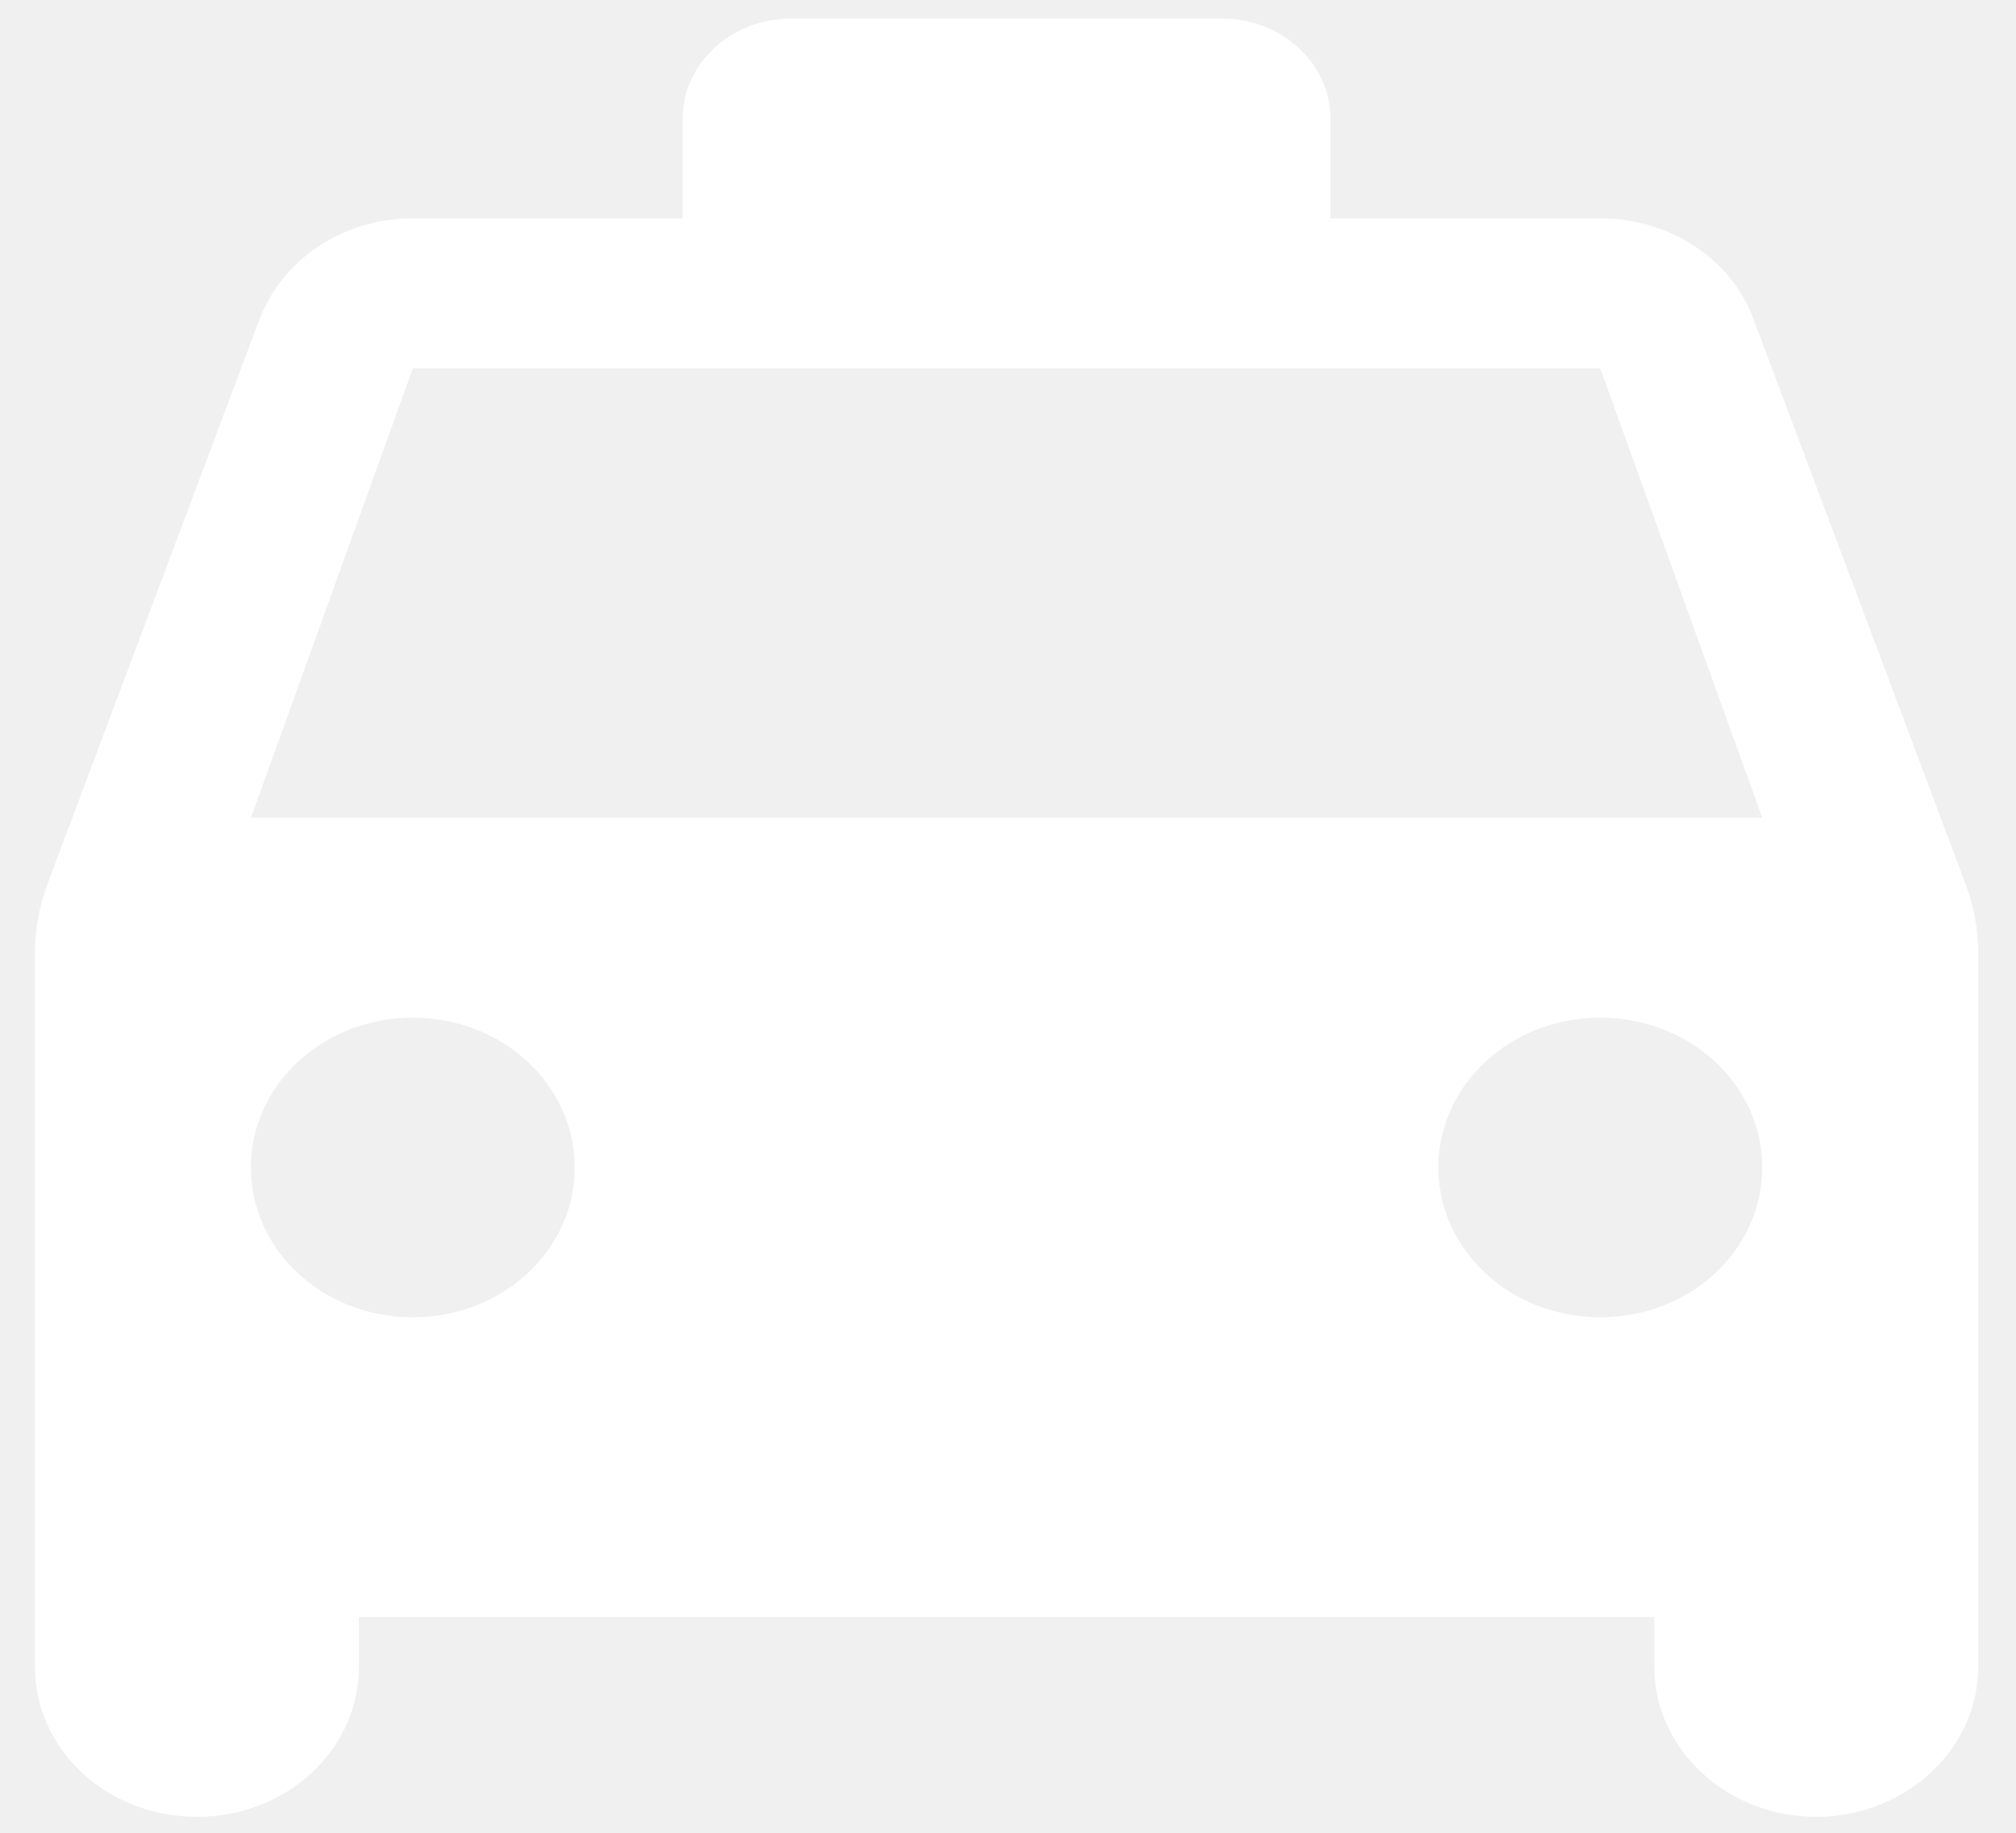
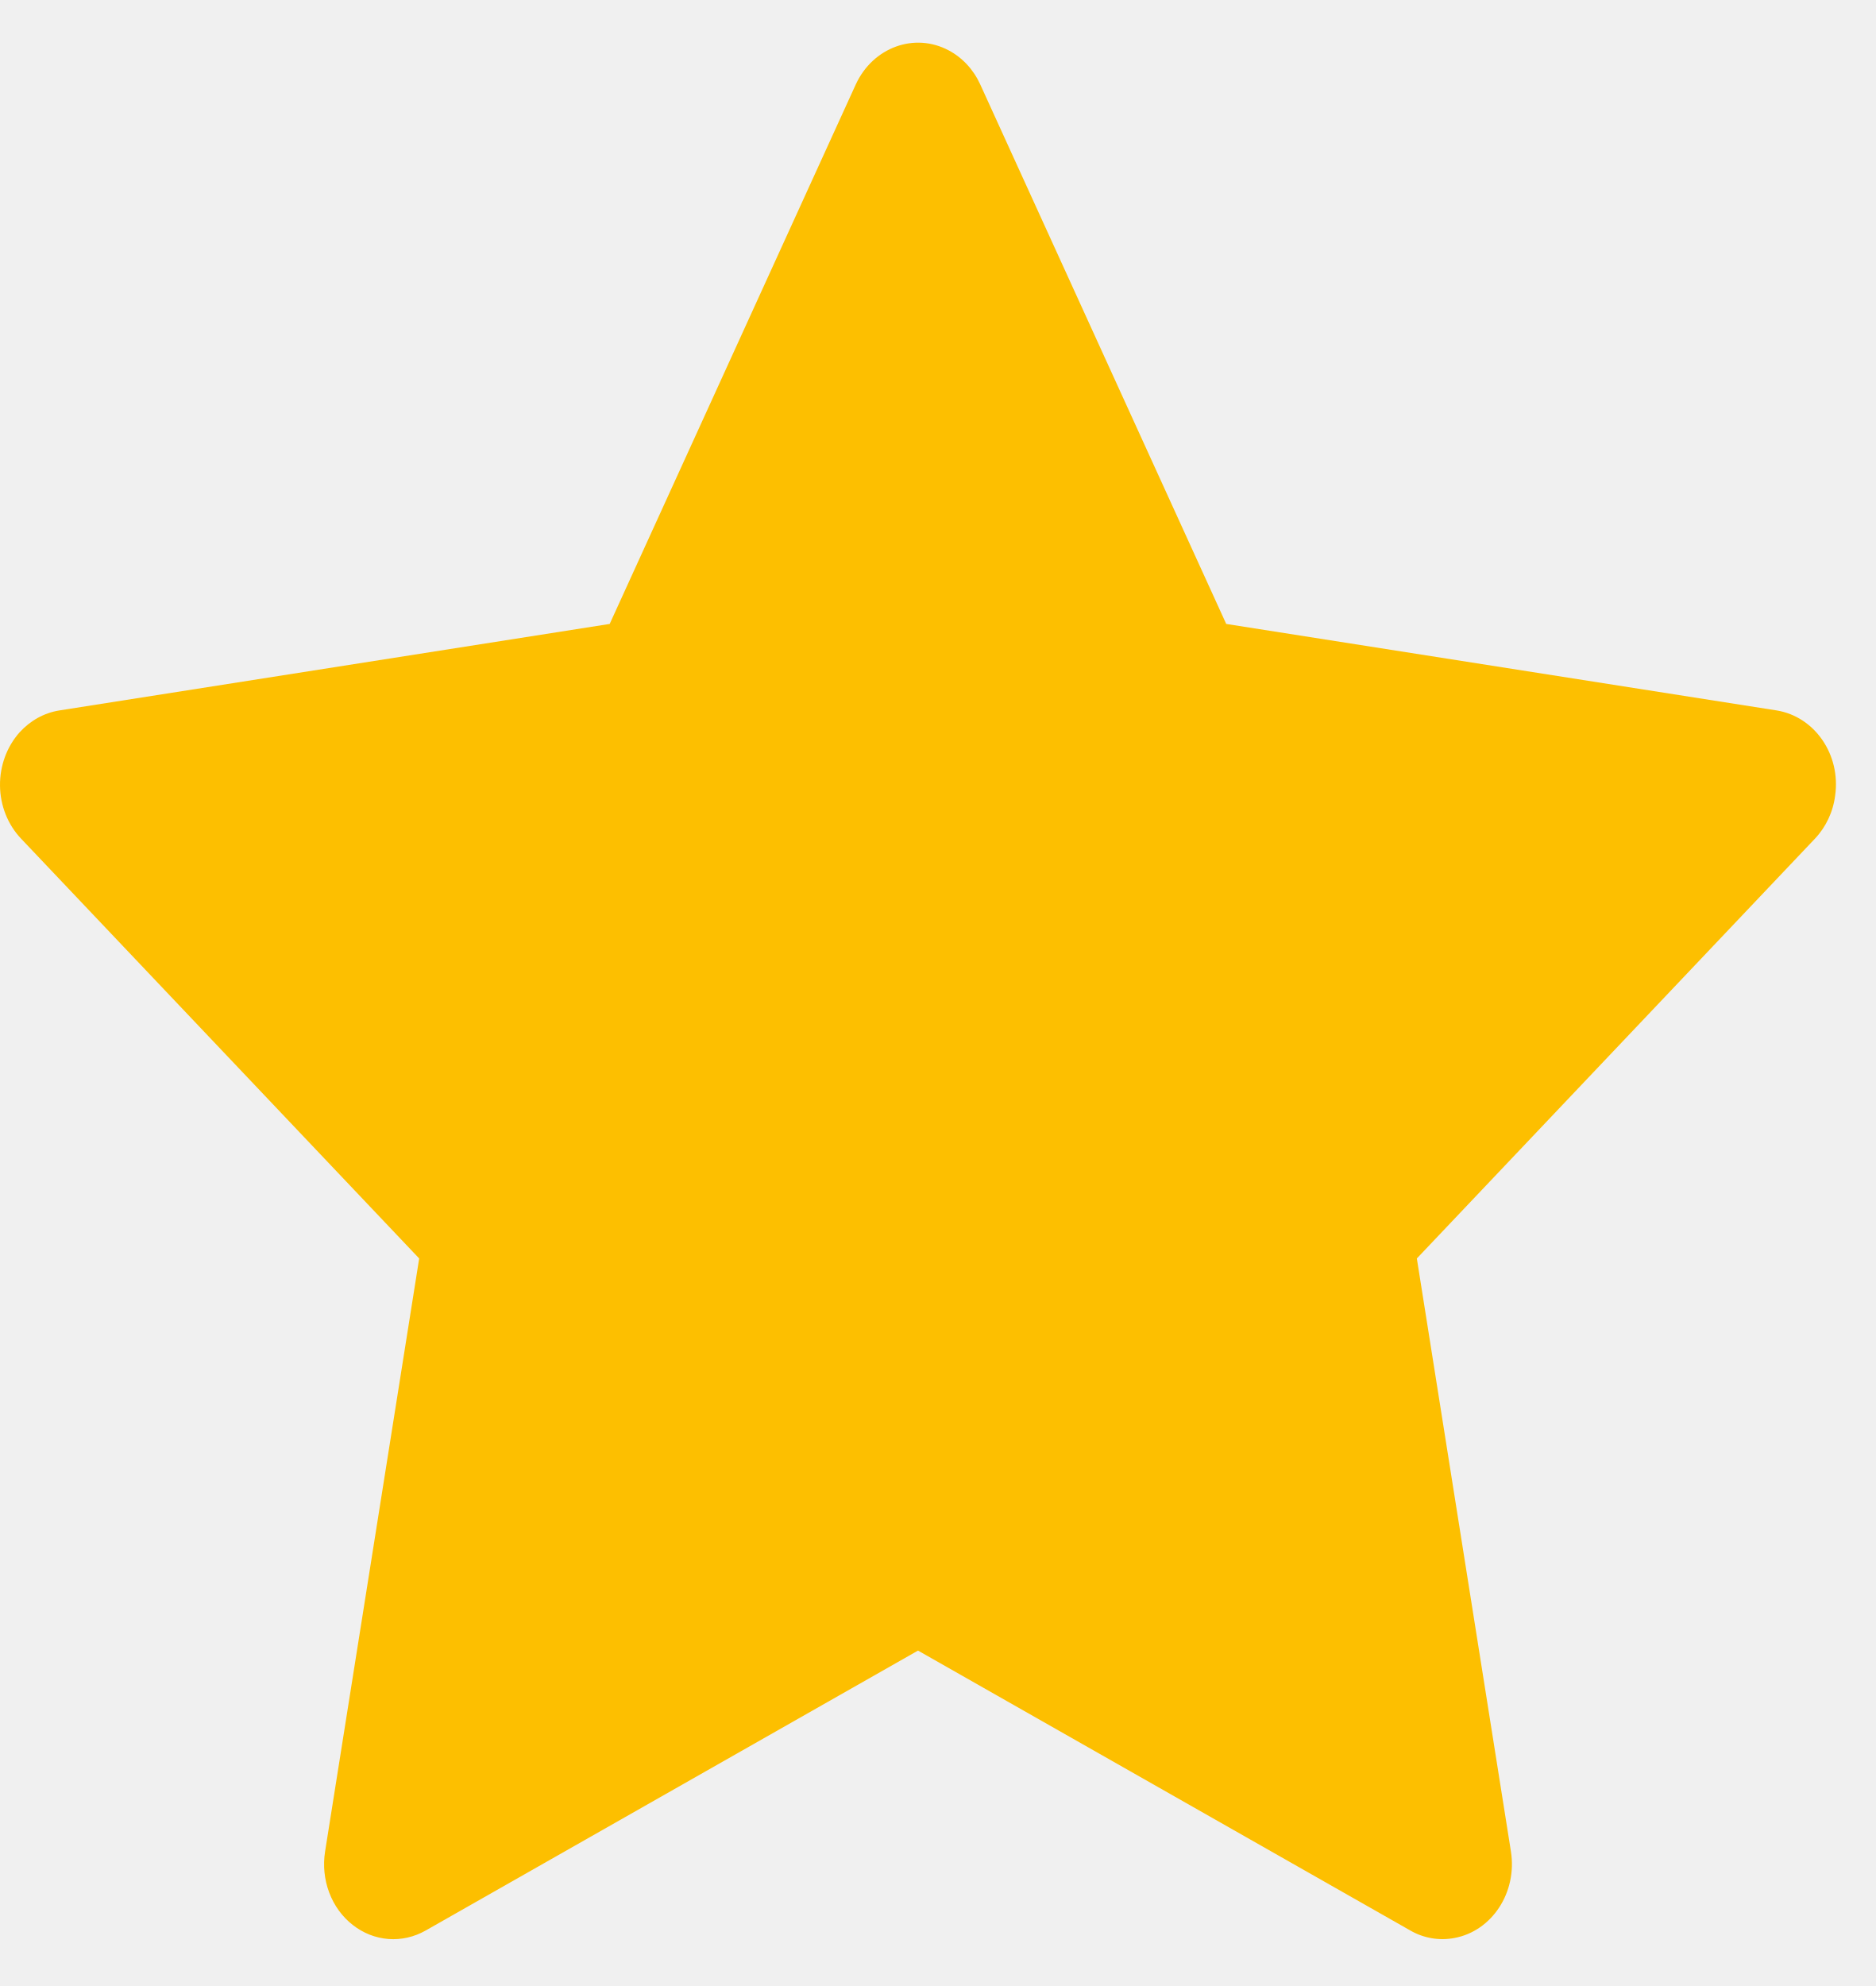
- <svg xmlns="http://www.w3.org/2000/svg" width="22" height="20" viewBox="0 0 22 20" fill="none">
-   <path d="M19.136 3.484C18.901 2.841 18.241 2.383 17.463 2.383H14.518V1.293C14.518 0.694 13.988 0.203 13.34 0.203H8.628C7.98 0.203 7.45 0.694 7.45 1.293V2.383H4.505C3.727 2.383 3.079 2.841 2.832 3.484L0.511 9.666C0.429 9.895 0.382 10.134 0.382 10.385V18.191C0.382 19.096 1.171 19.826 2.149 19.826C3.126 19.826 3.916 19.096 3.916 18.191V17.646H18.053V18.191C18.053 19.085 18.842 19.826 19.82 19.826C20.786 19.826 21.587 19.096 21.587 18.191V10.385C21.587 10.145 21.54 9.895 21.457 9.666L19.136 3.484ZM4.505 14.375C3.527 14.375 2.738 13.645 2.738 12.74C2.738 11.835 3.527 11.105 4.505 11.105C5.483 11.105 6.272 11.835 6.272 12.74C6.272 13.645 5.483 14.375 4.505 14.375ZM17.463 14.375C16.486 14.375 15.696 13.645 15.696 12.74C15.696 11.835 16.486 11.105 17.463 11.105C18.441 11.105 19.231 11.835 19.231 12.74C19.231 13.645 18.441 14.375 17.463 14.375ZM2.738 8.924L4.505 4.019H17.463L19.231 8.924H2.738Z" fill="white" />
+ <svg xmlns="http://www.w3.org/2000/svg" width="17" height="18" viewBox="0 0 17 18" fill="none">
+   <path d="M16.106 6.439L11.116 5.655L8.886 0.765C8.825 0.631 8.725 0.523 8.601 0.457C8.29 0.291 7.913 0.429 7.758 0.765L5.527 5.655L0.538 6.439C0.4 6.461 0.275 6.531 0.178 6.637C0.062 6.767 -0.002 6.941 5.53104e-05 7.121C0.002 7.302 0.071 7.474 0.19 7.6L3.8 11.406L2.947 16.781C2.927 16.906 2.94 17.035 2.984 17.152C3.028 17.27 3.102 17.372 3.197 17.446C3.292 17.521 3.404 17.565 3.521 17.574C3.638 17.583 3.755 17.556 3.859 17.497L8.322 14.96L12.785 17.497C12.906 17.567 13.048 17.591 13.184 17.565C13.526 17.502 13.755 17.151 13.697 16.781L12.844 11.406L16.454 7.6C16.552 7.496 16.617 7.36 16.636 7.211C16.689 6.839 16.45 6.495 16.106 6.439Z" fill="#FDBF00" />
</svg>
